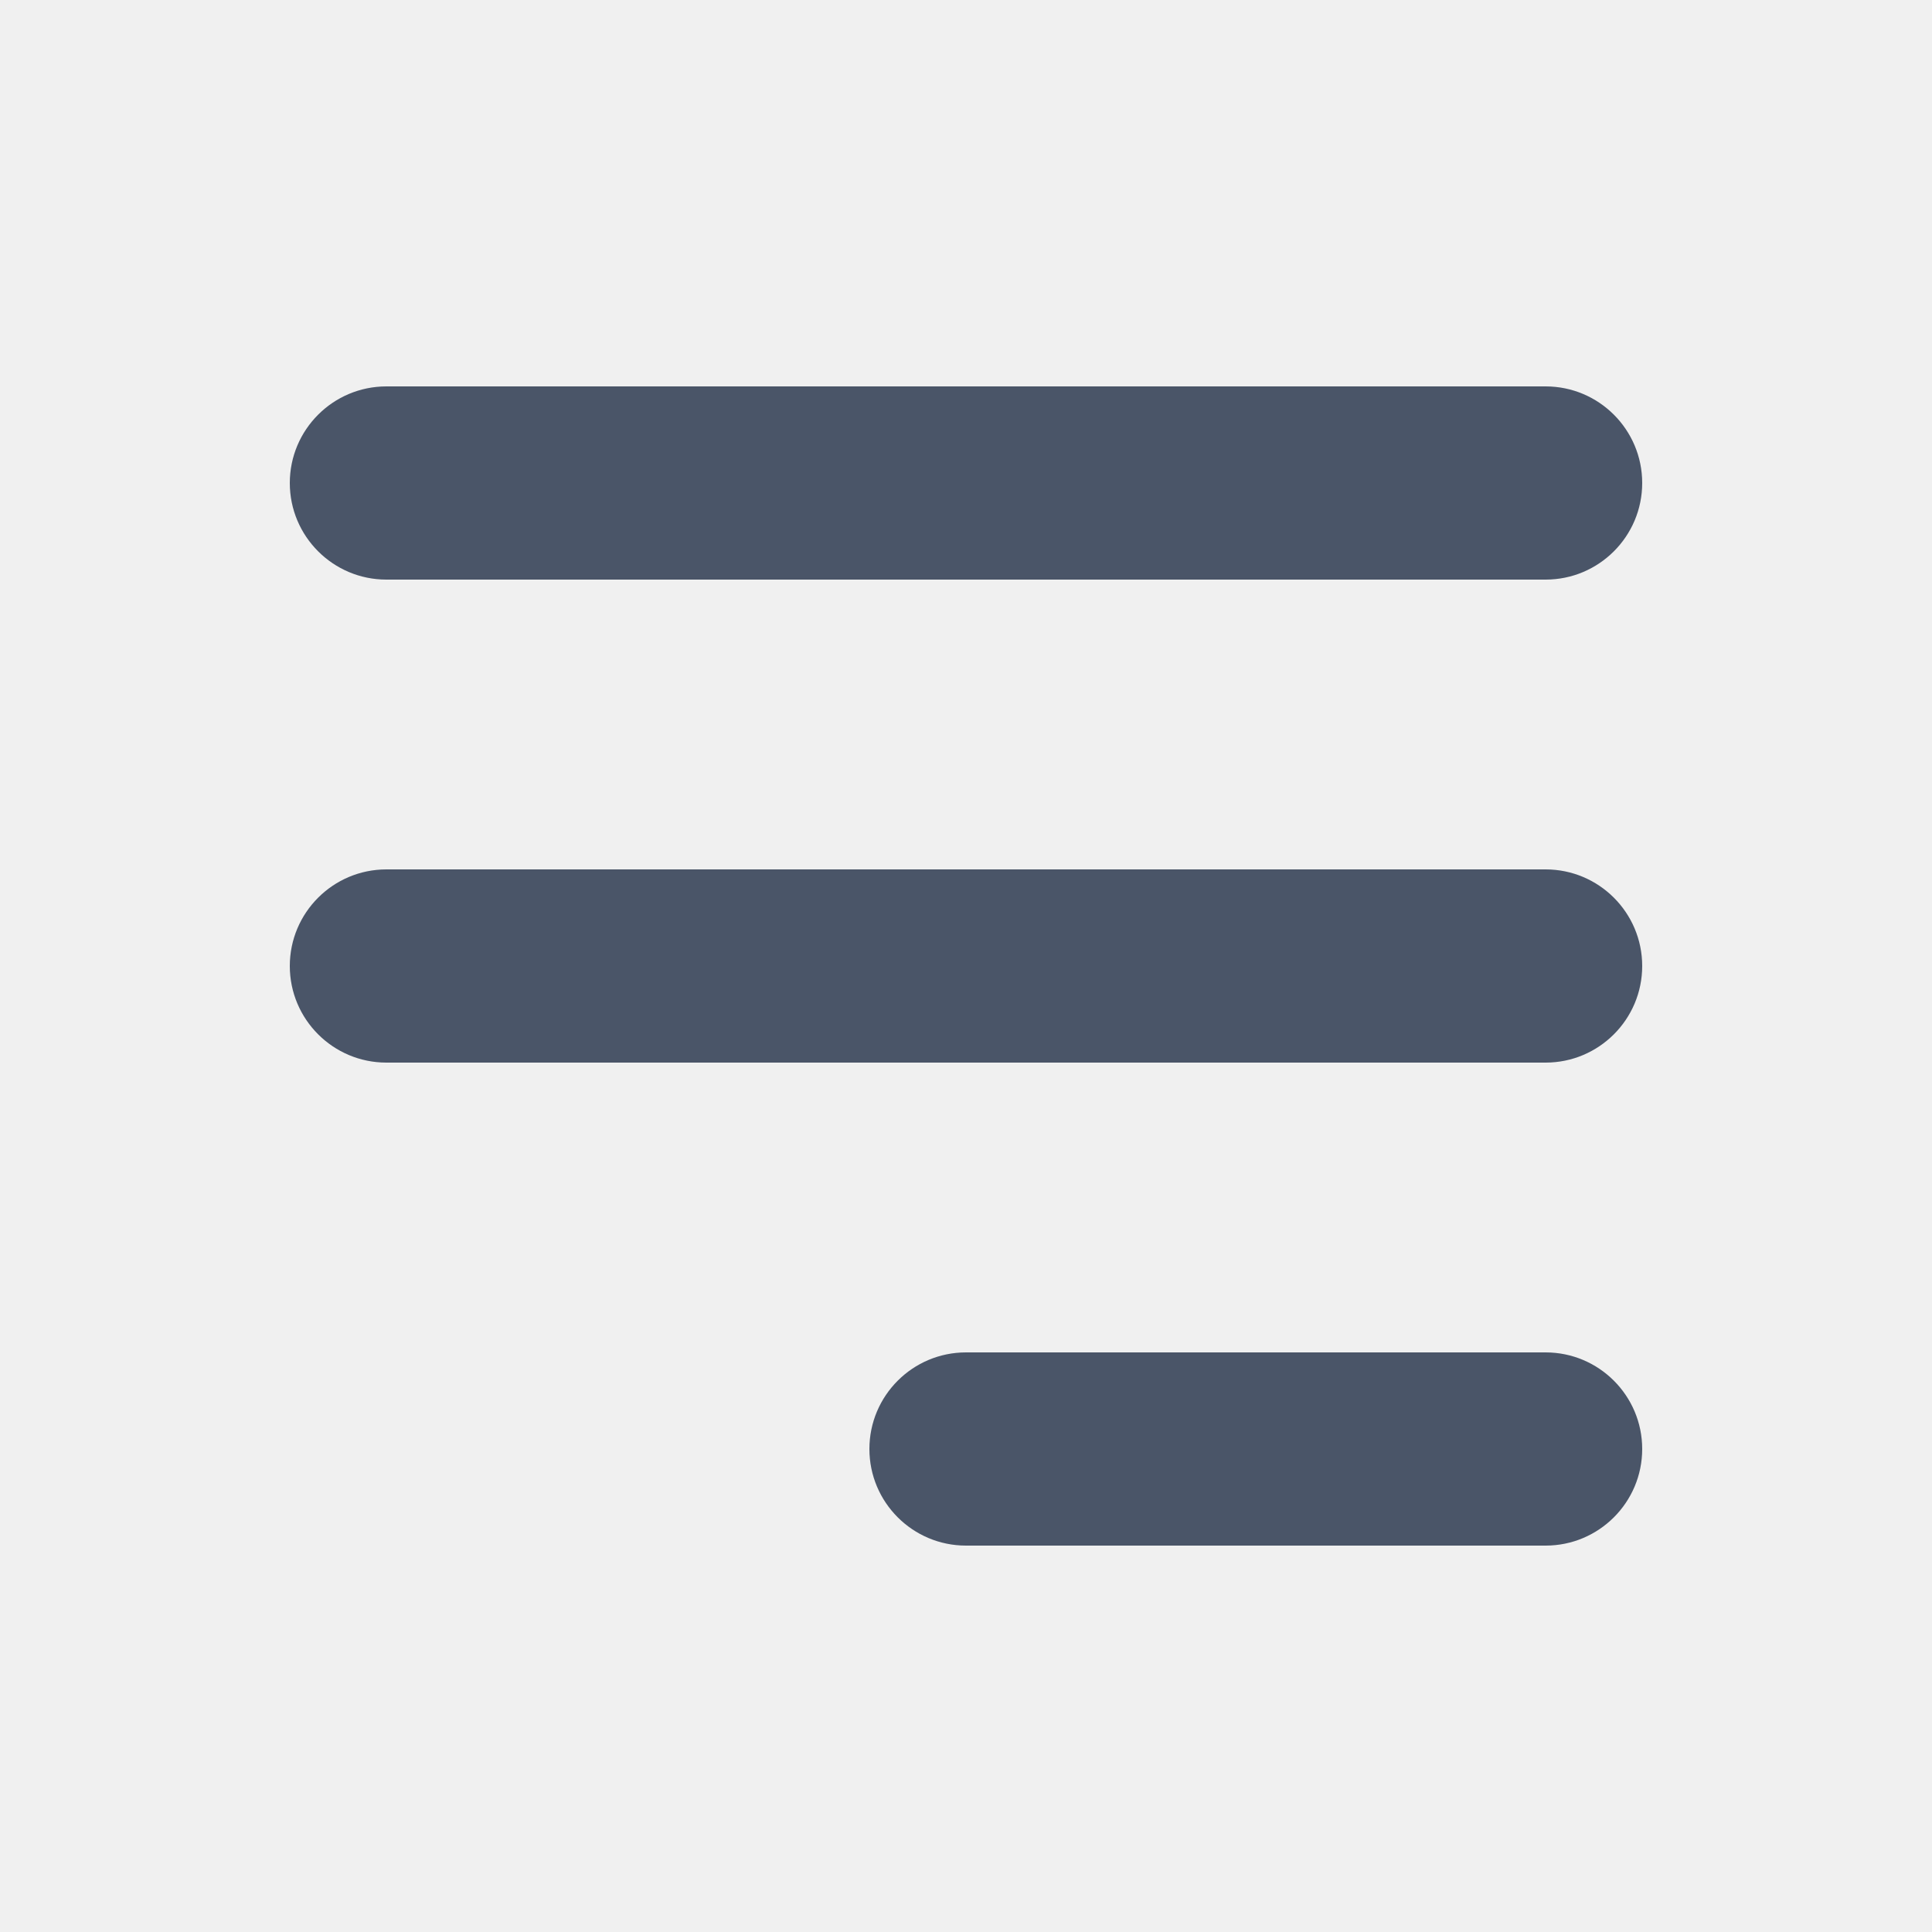
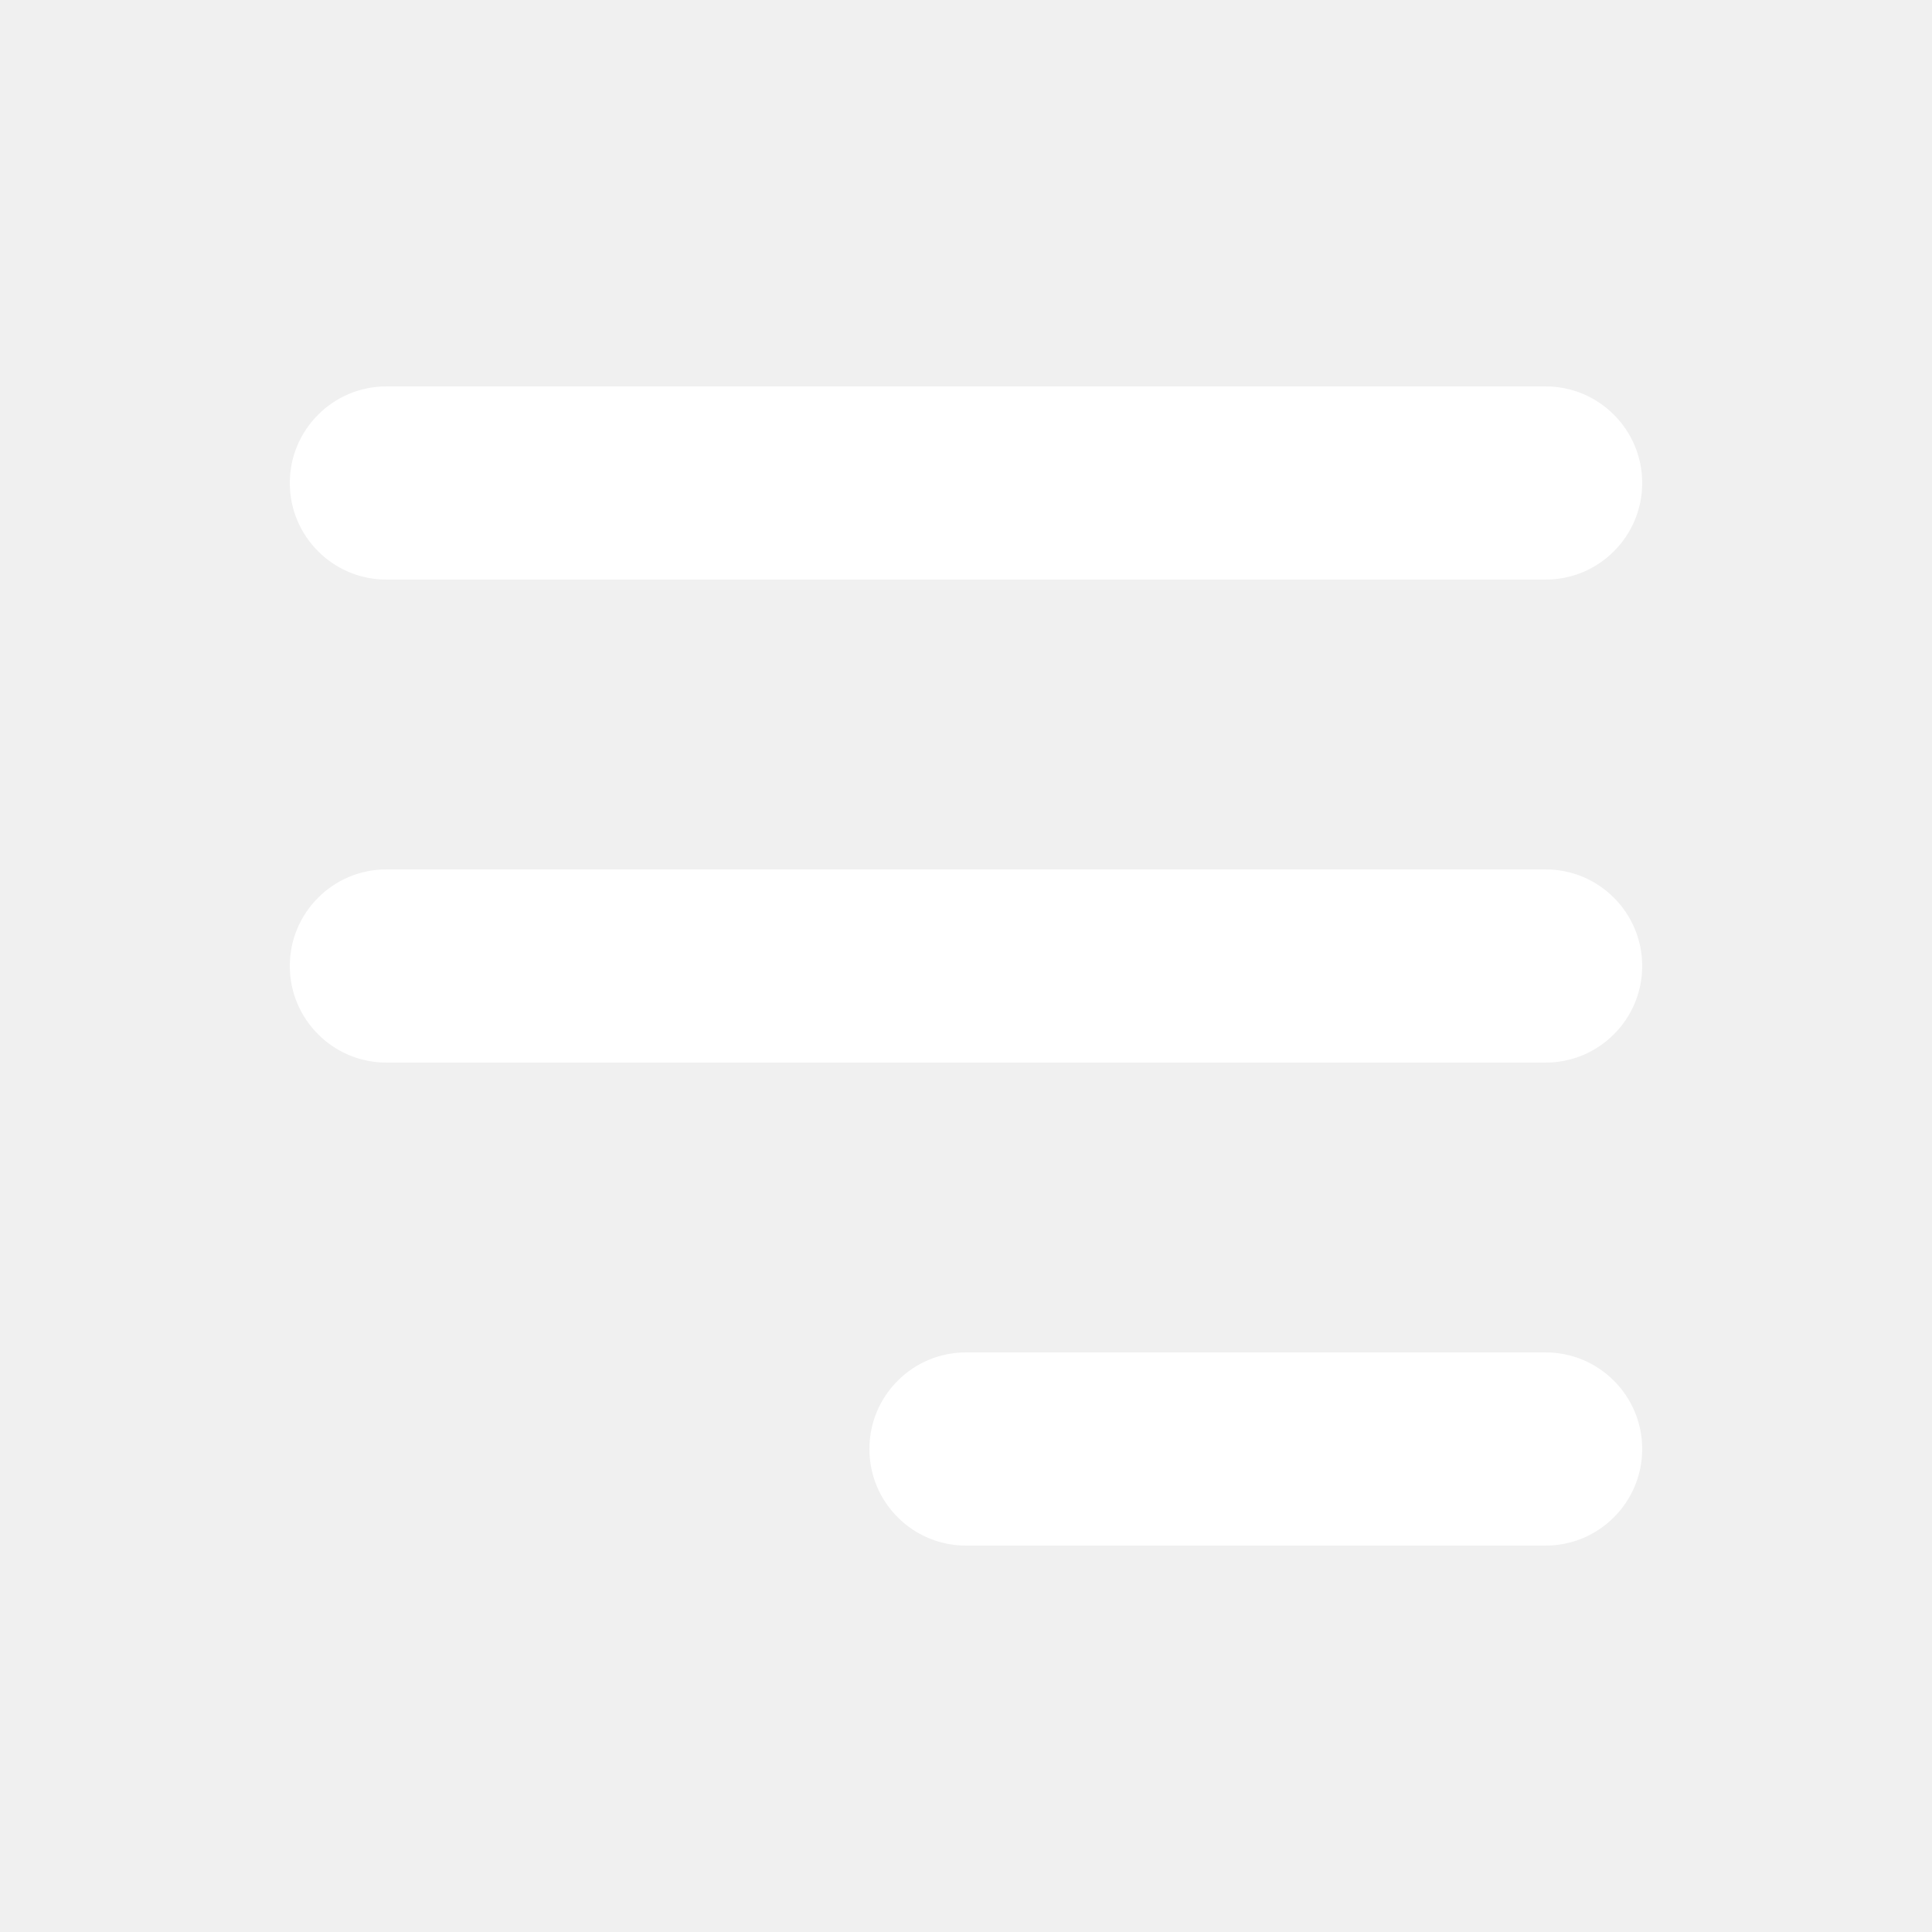
<svg xmlns="http://www.w3.org/2000/svg" fill="none" height="20" viewBox="0 0 20 20" width="20">
-   <g clip-rule="evenodd" fill="#4a5568" fill-rule="evenodd">
+   <g clip-rule="evenodd" fill="#ffffff" fill-rule="evenodd">
    <path d="m3 5c0-.552.448-1 1-1h12c.552 0 1 .448 1 1s-.448 1-1 1h-12c-.552 0-1-.448-1-1z" />
    <path d="m3 10c0-.552.448-1 1-1h12c.552 0 1 .448 1 1 0 .552-.448 1-1 1h-12c-.552 0-1-.448-1-1z" />
    <path d="m9 15c0-.552.448-1 1-1h6c.552 0 1 .448 1 1s-.448 1-1 1h-6c-.552 0-1-.448-1-1z" />
  </g>
</svg>
